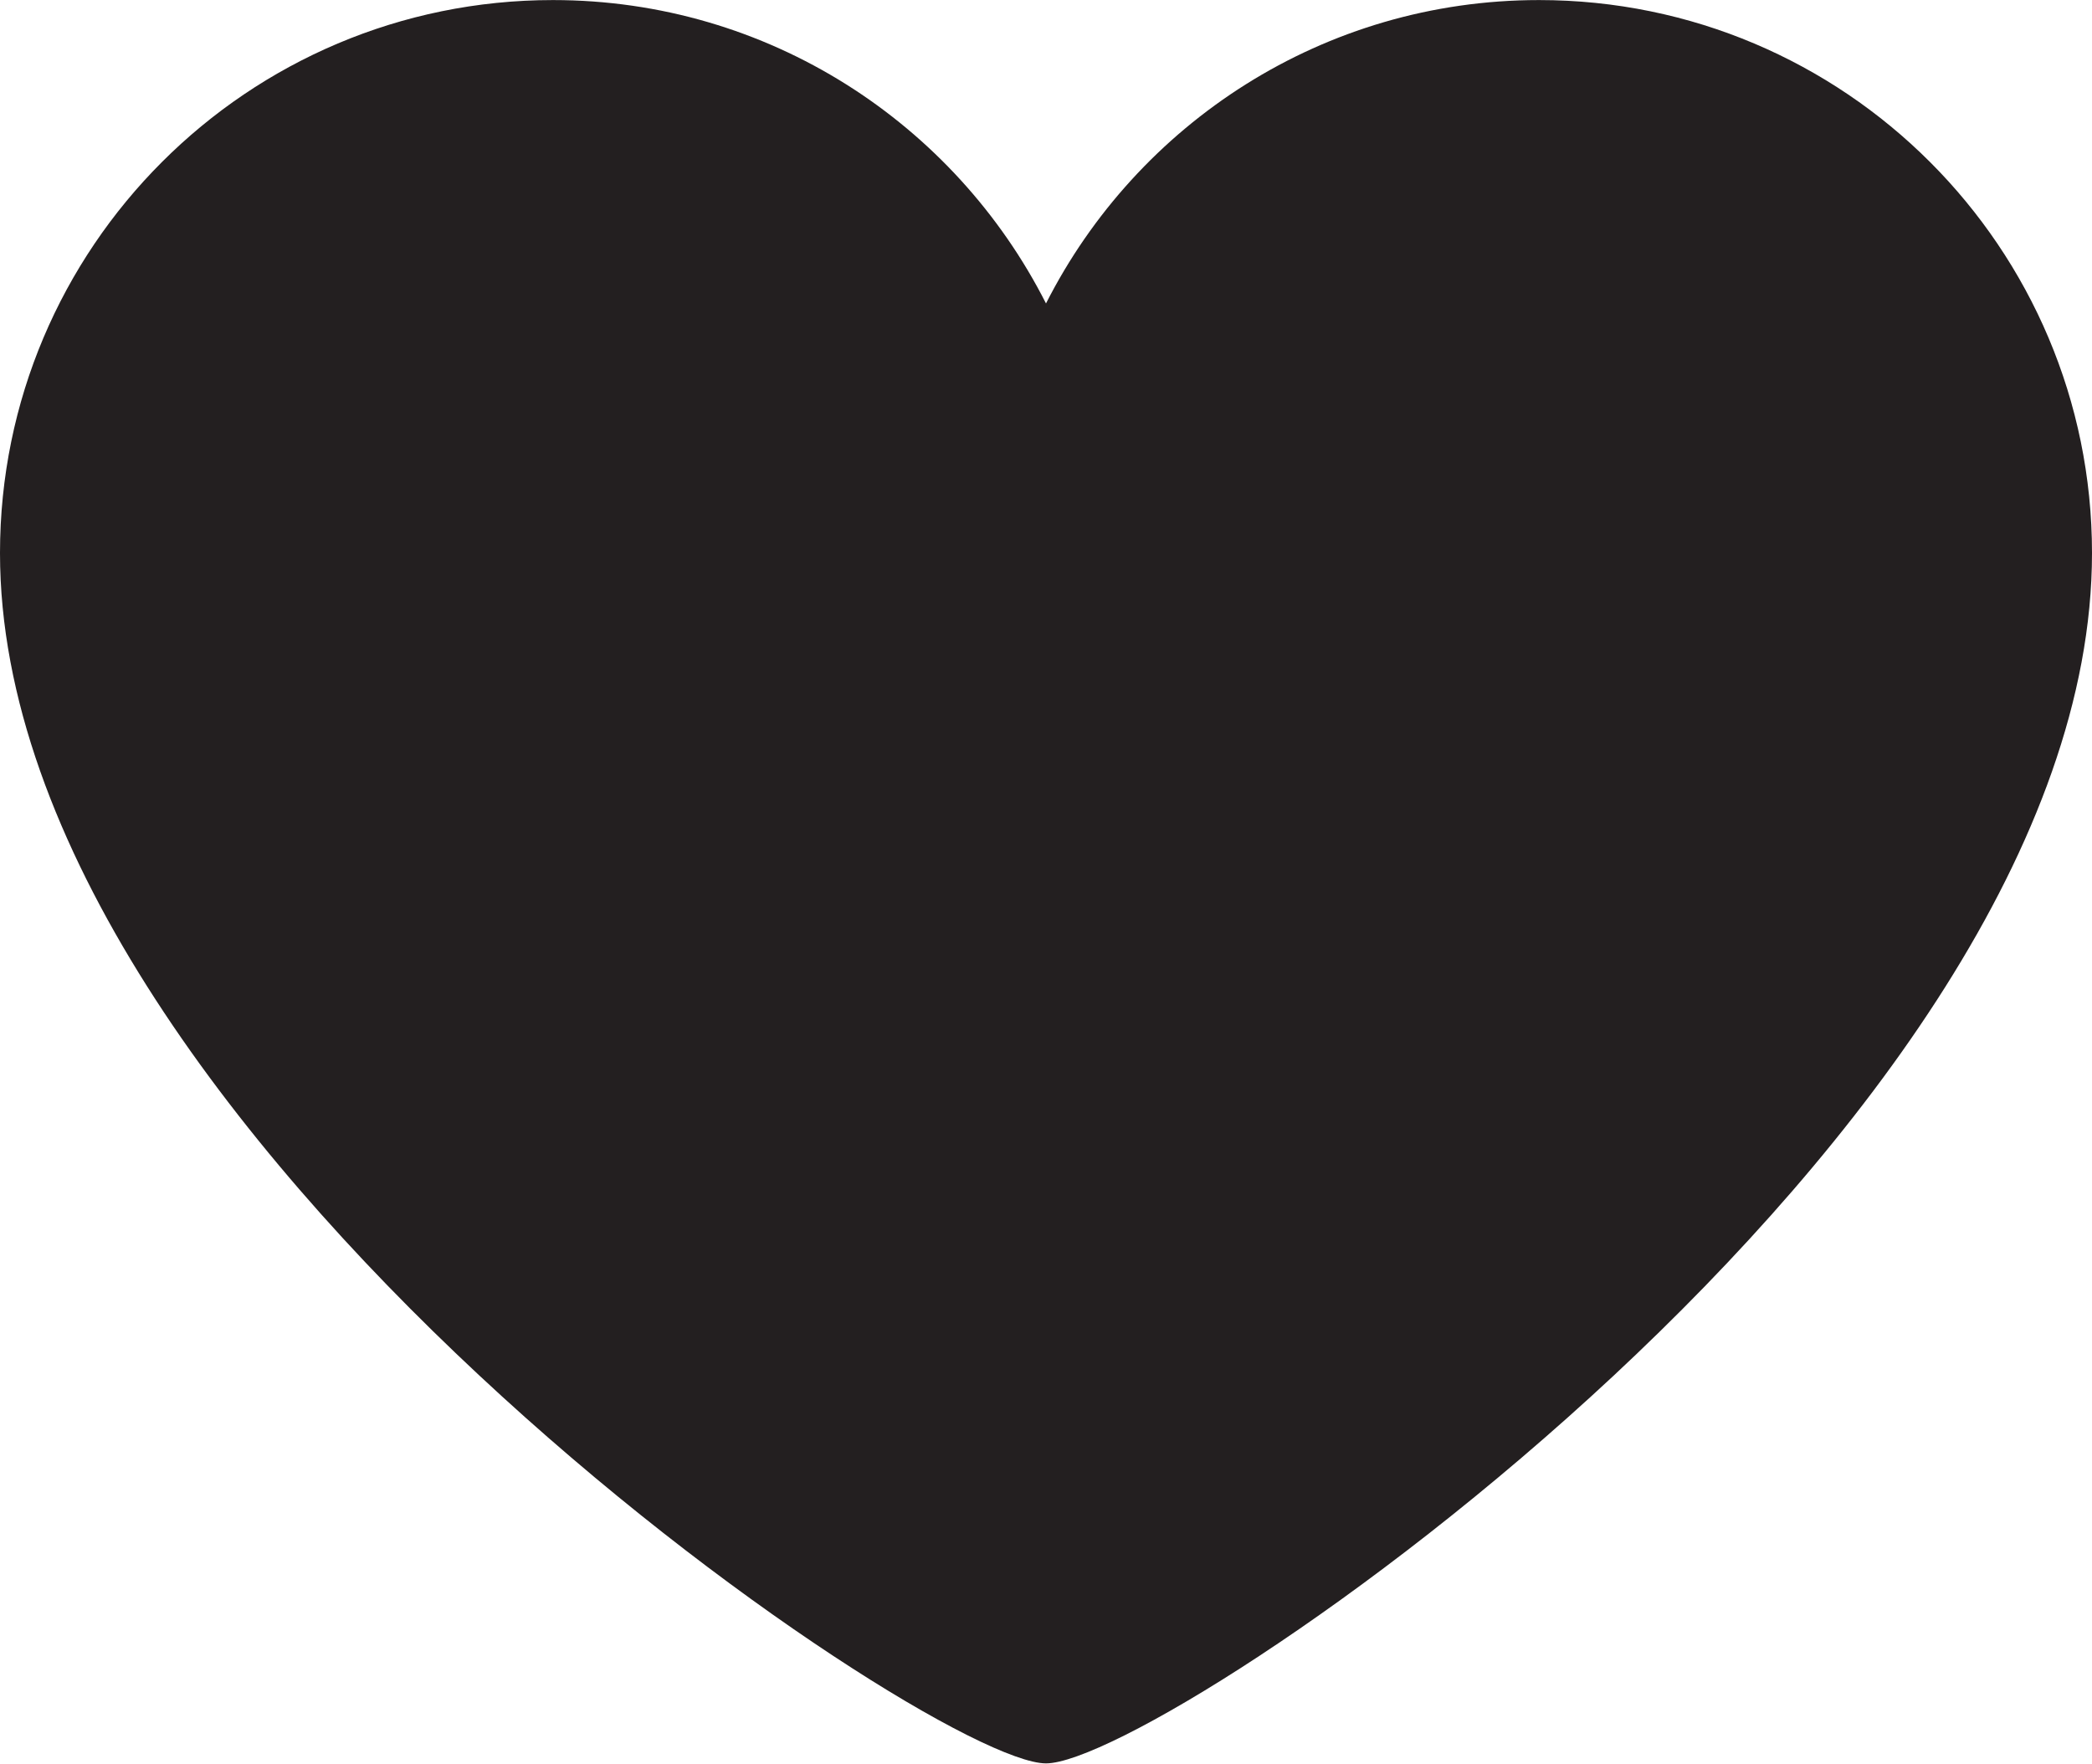
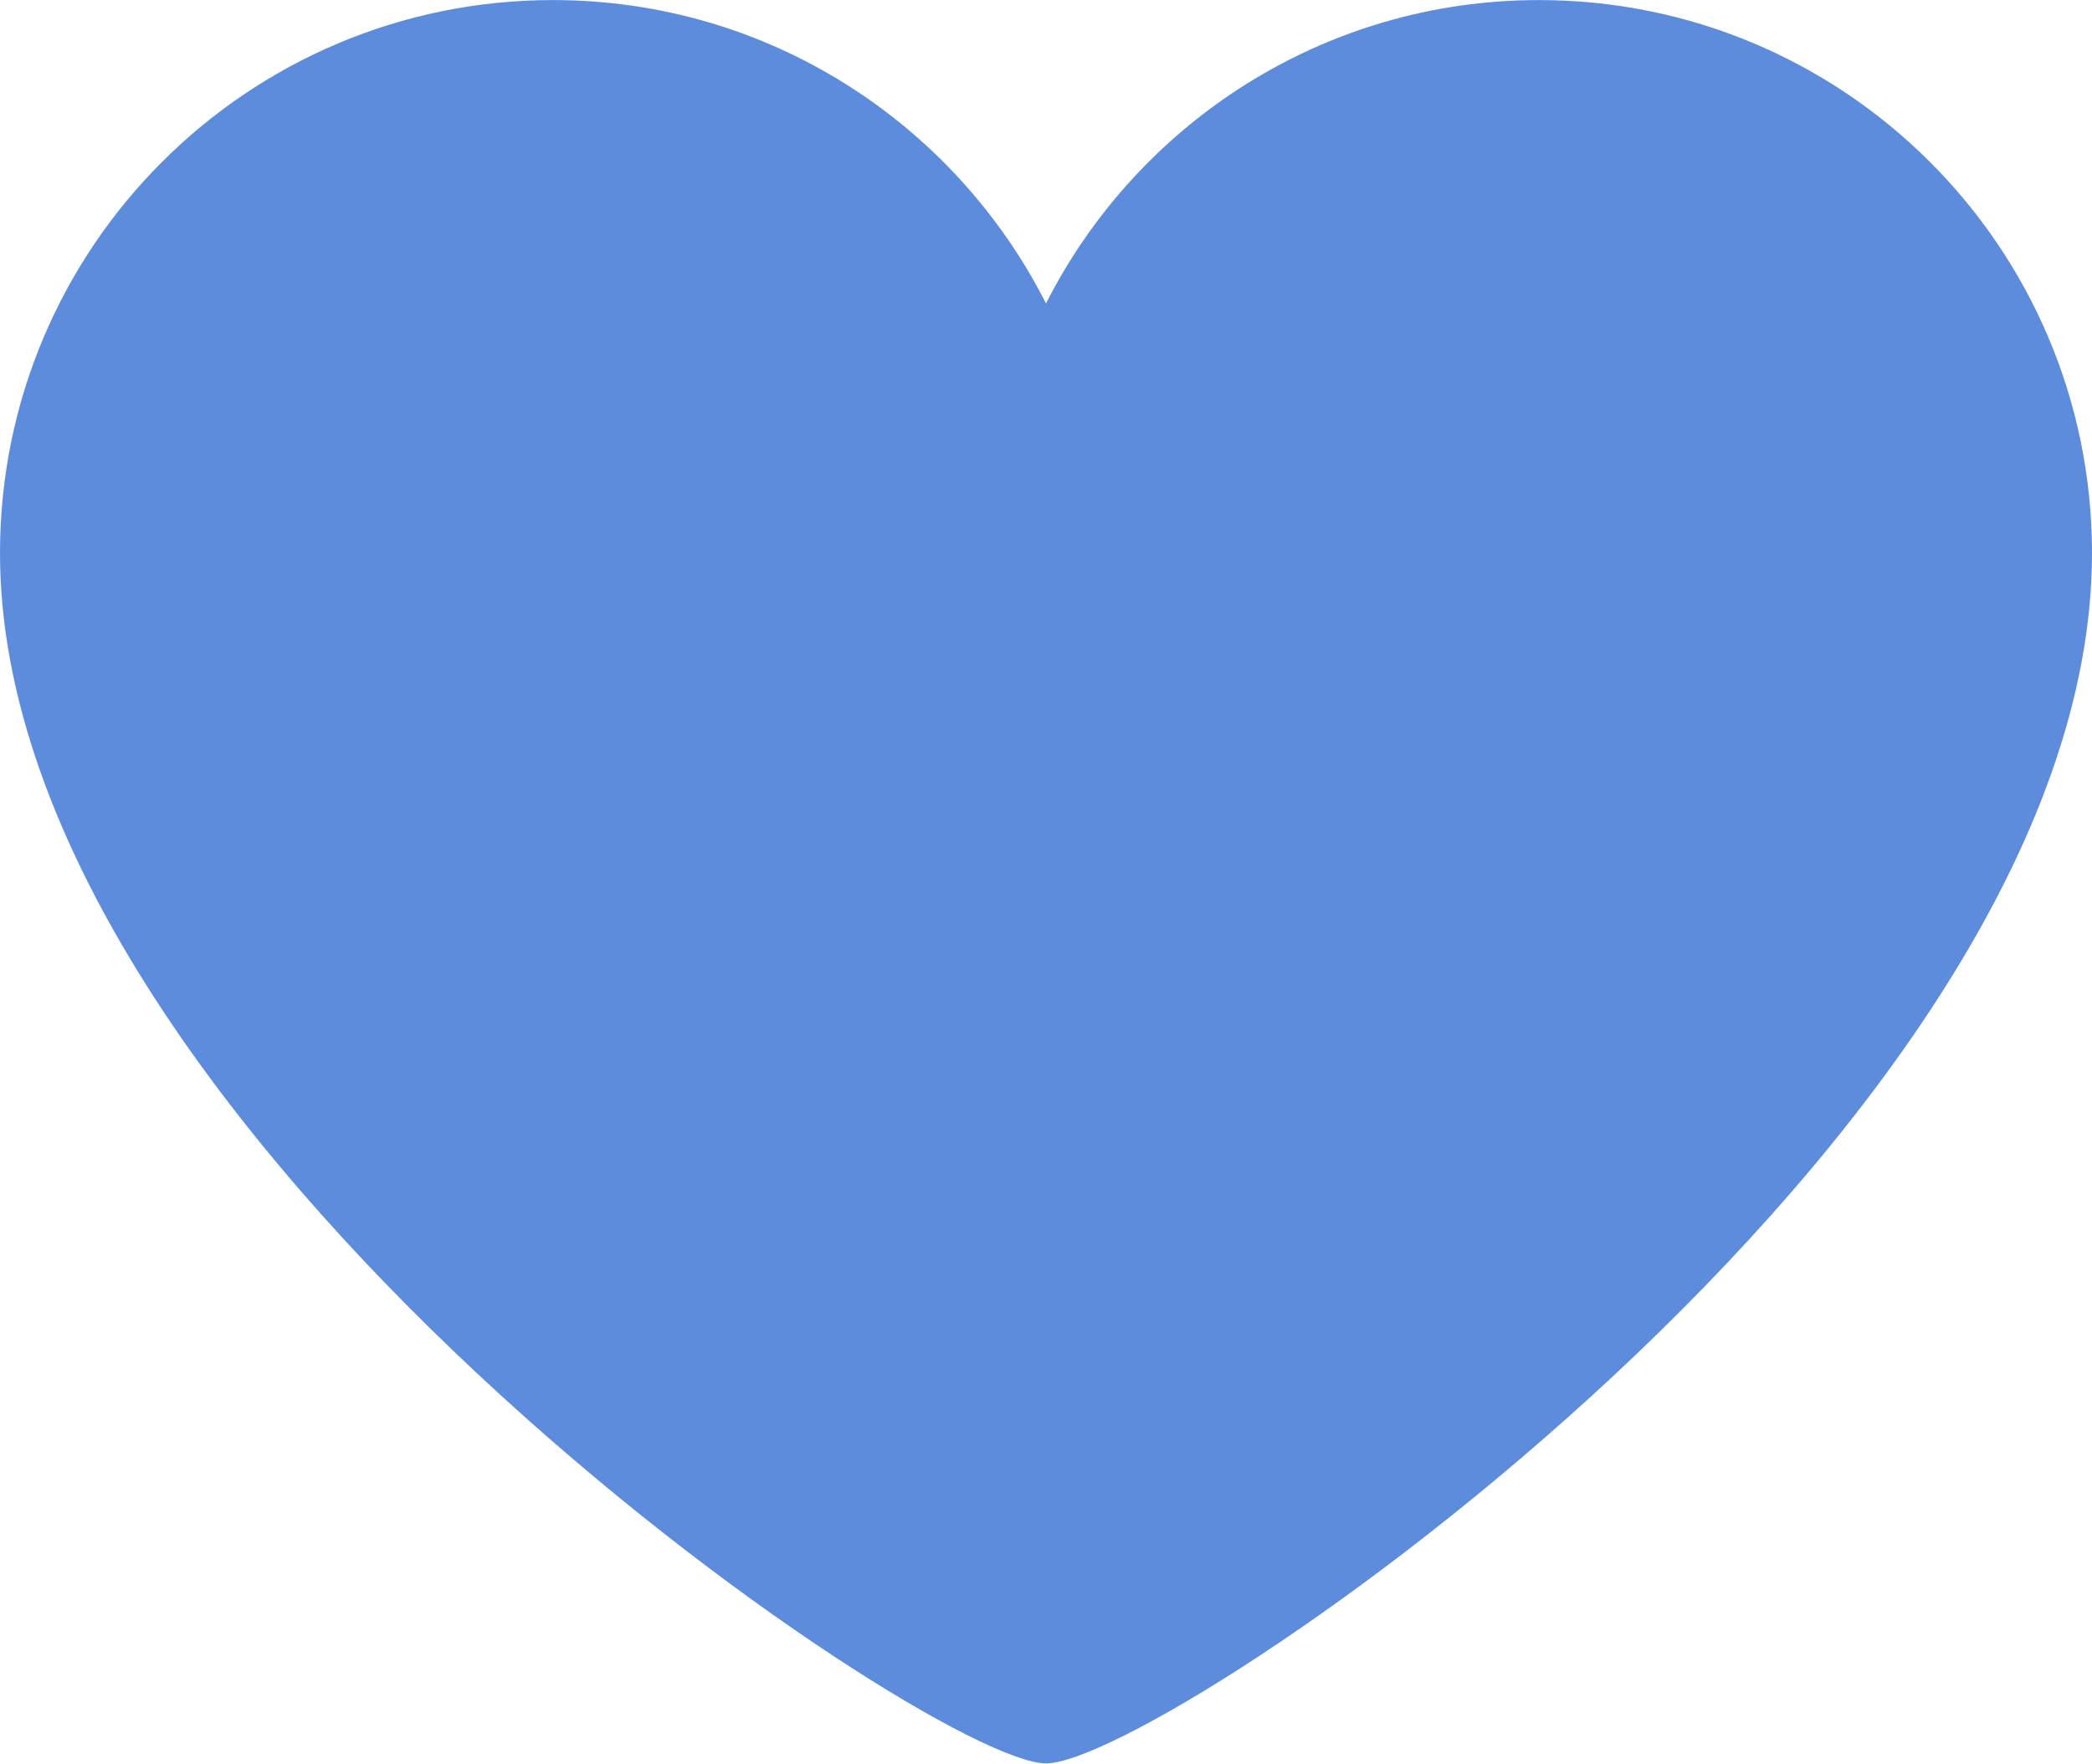
<svg xmlns="http://www.w3.org/2000/svg" version="1.1" id="Layer_1" x="0px" y="0px" width="33.05px" height="27.857px" viewBox="47.475 50.071 33.05 27.857" enable-background="new 47.475 50.071 33.05 27.857" xml:space="preserve">
-   <path fill="#231F20" d="M80.525,58.808c0-4.825-3.912-8.736-8.736-8.736c-3.405,0-6.348,1.951-7.789,4.793 c-1.441-2.842-4.384-4.793-7.789-4.793c-4.825,0-8.736,3.911-8.736,8.736c0,9.127,14.657,19.121,16.525,19.121 C65.869,77.929,80.525,67.979,80.525,58.808z" />
+   <path fill="#2363d1bb" d="M80.525,58.808c0-4.825-3.912-8.736-8.736-8.736c-3.405,0-6.348,1.951-7.789,4.793 c-1.441-2.842-4.384-4.793-7.789-4.793c-4.825,0-8.736,3.911-8.736,8.736c0,9.127,14.657,19.121,16.525,19.121 C65.869,77.929,80.525,67.979,80.525,58.808z" />
</svg>
